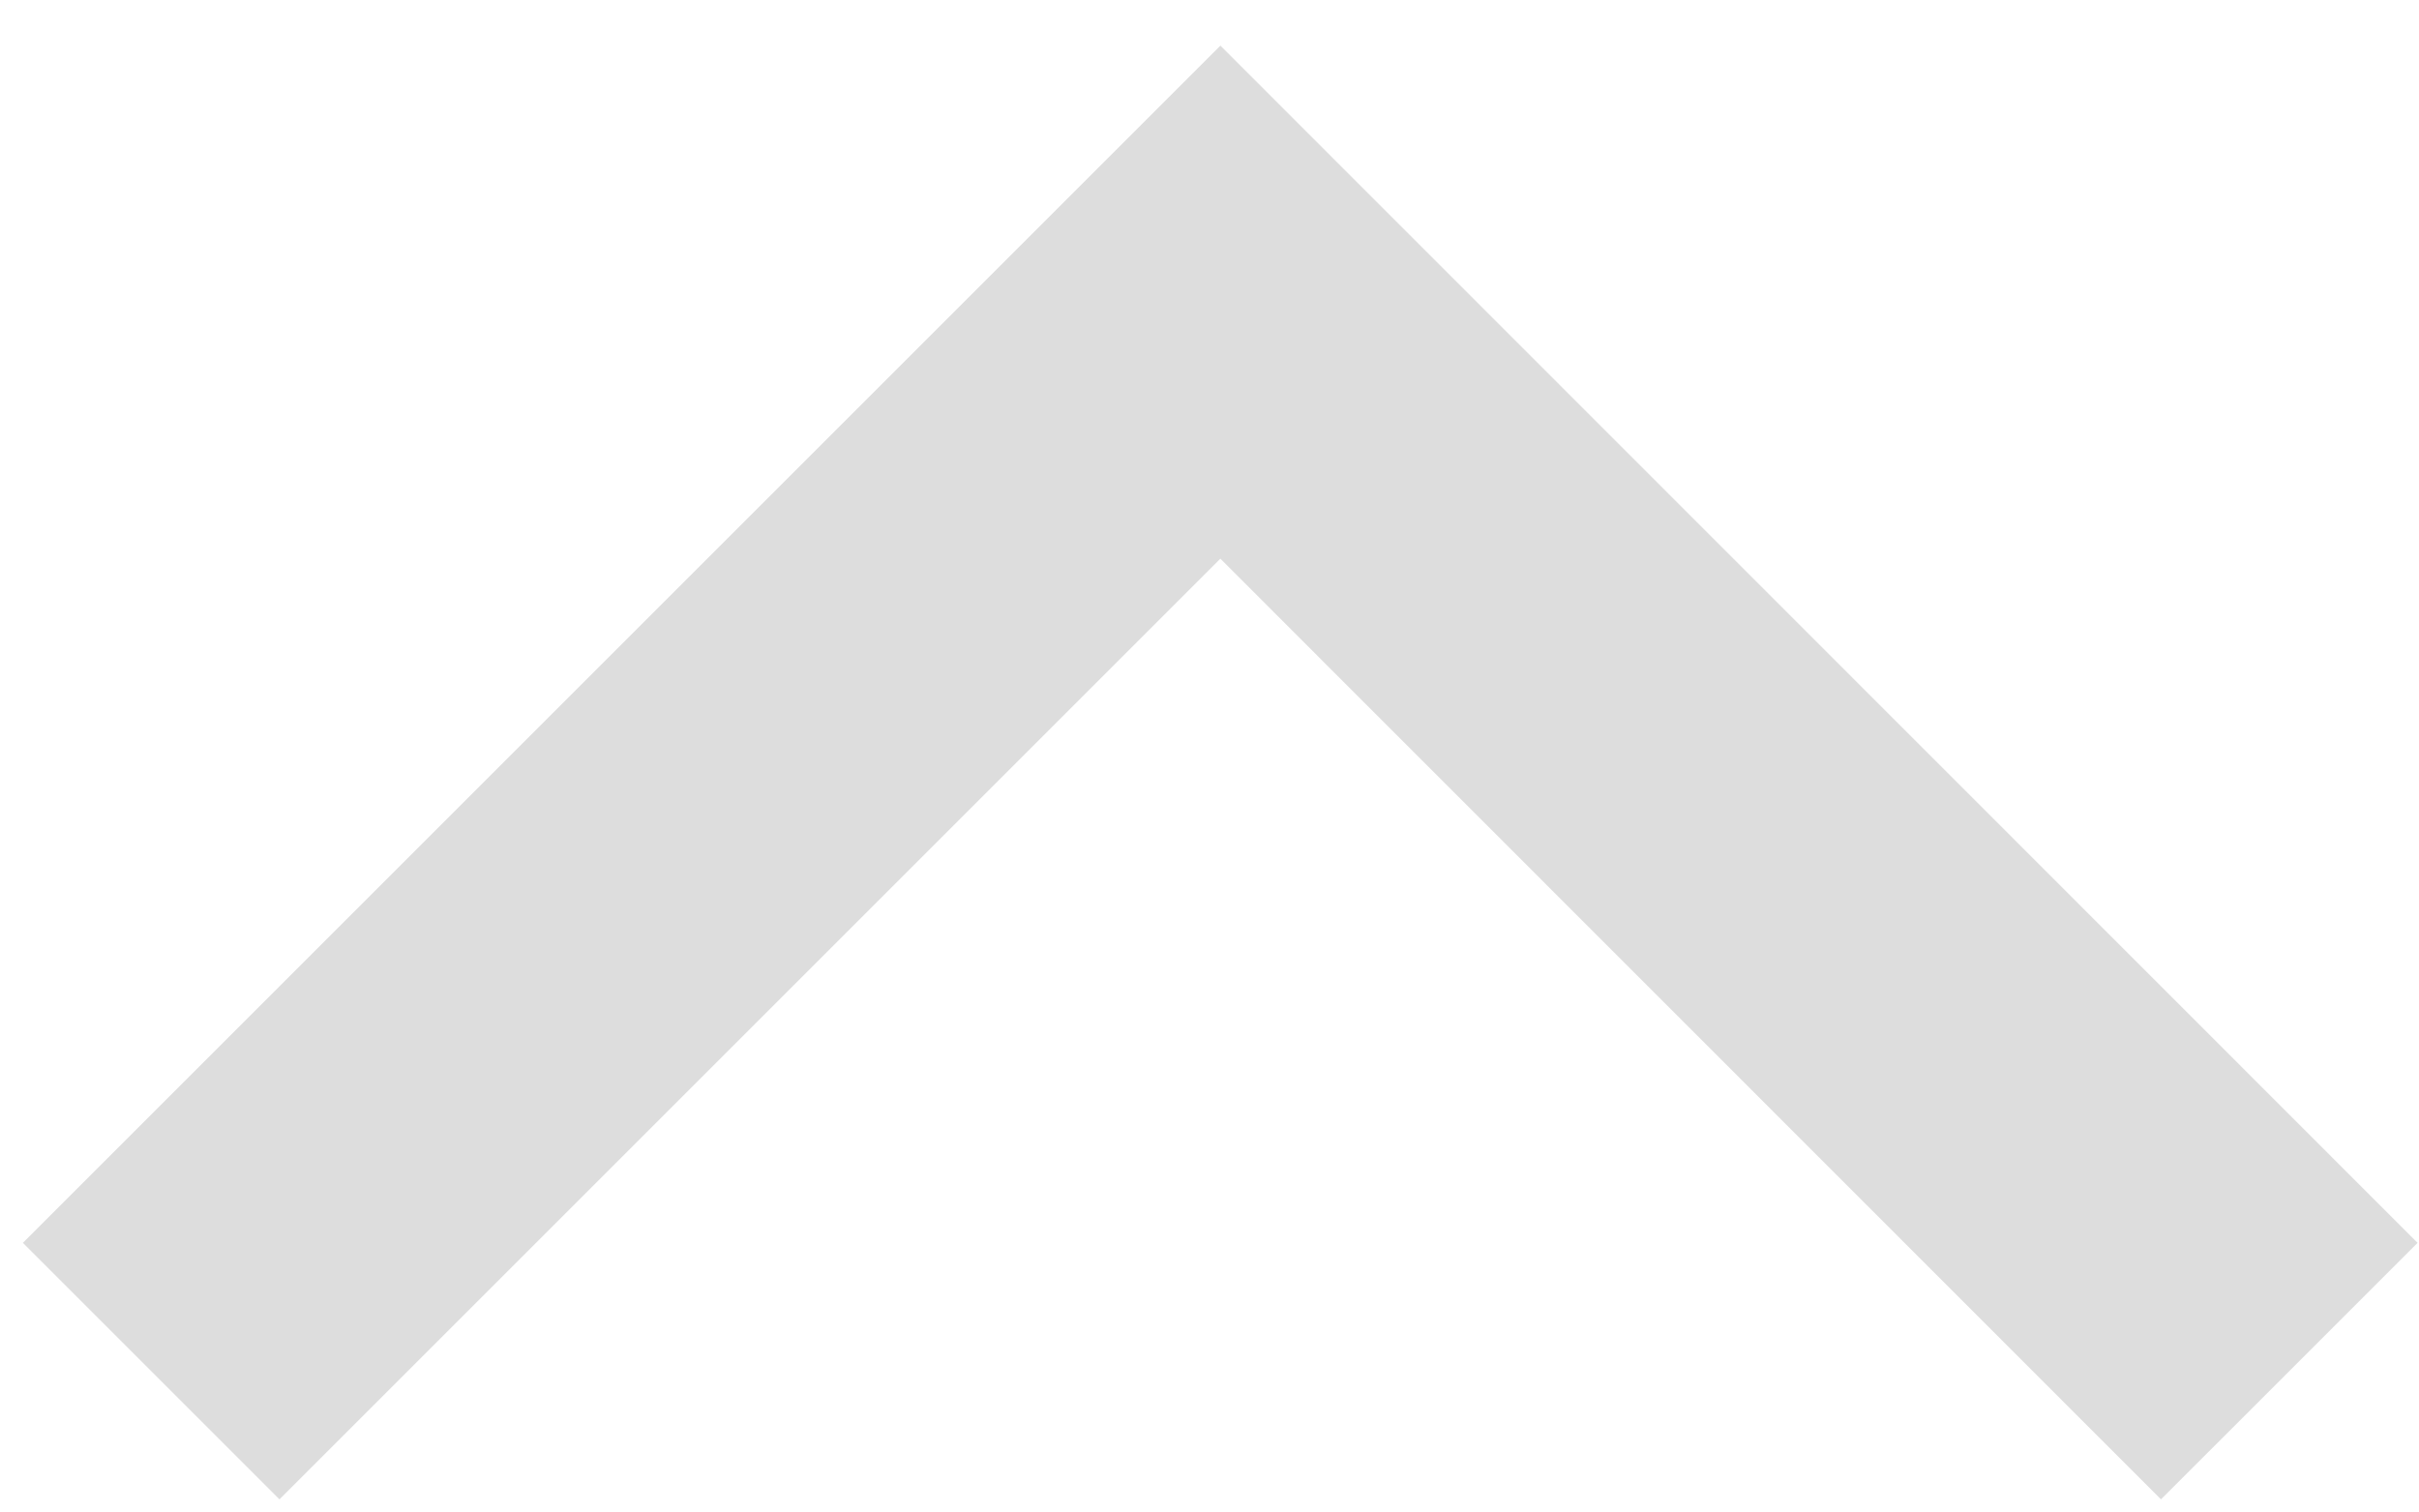
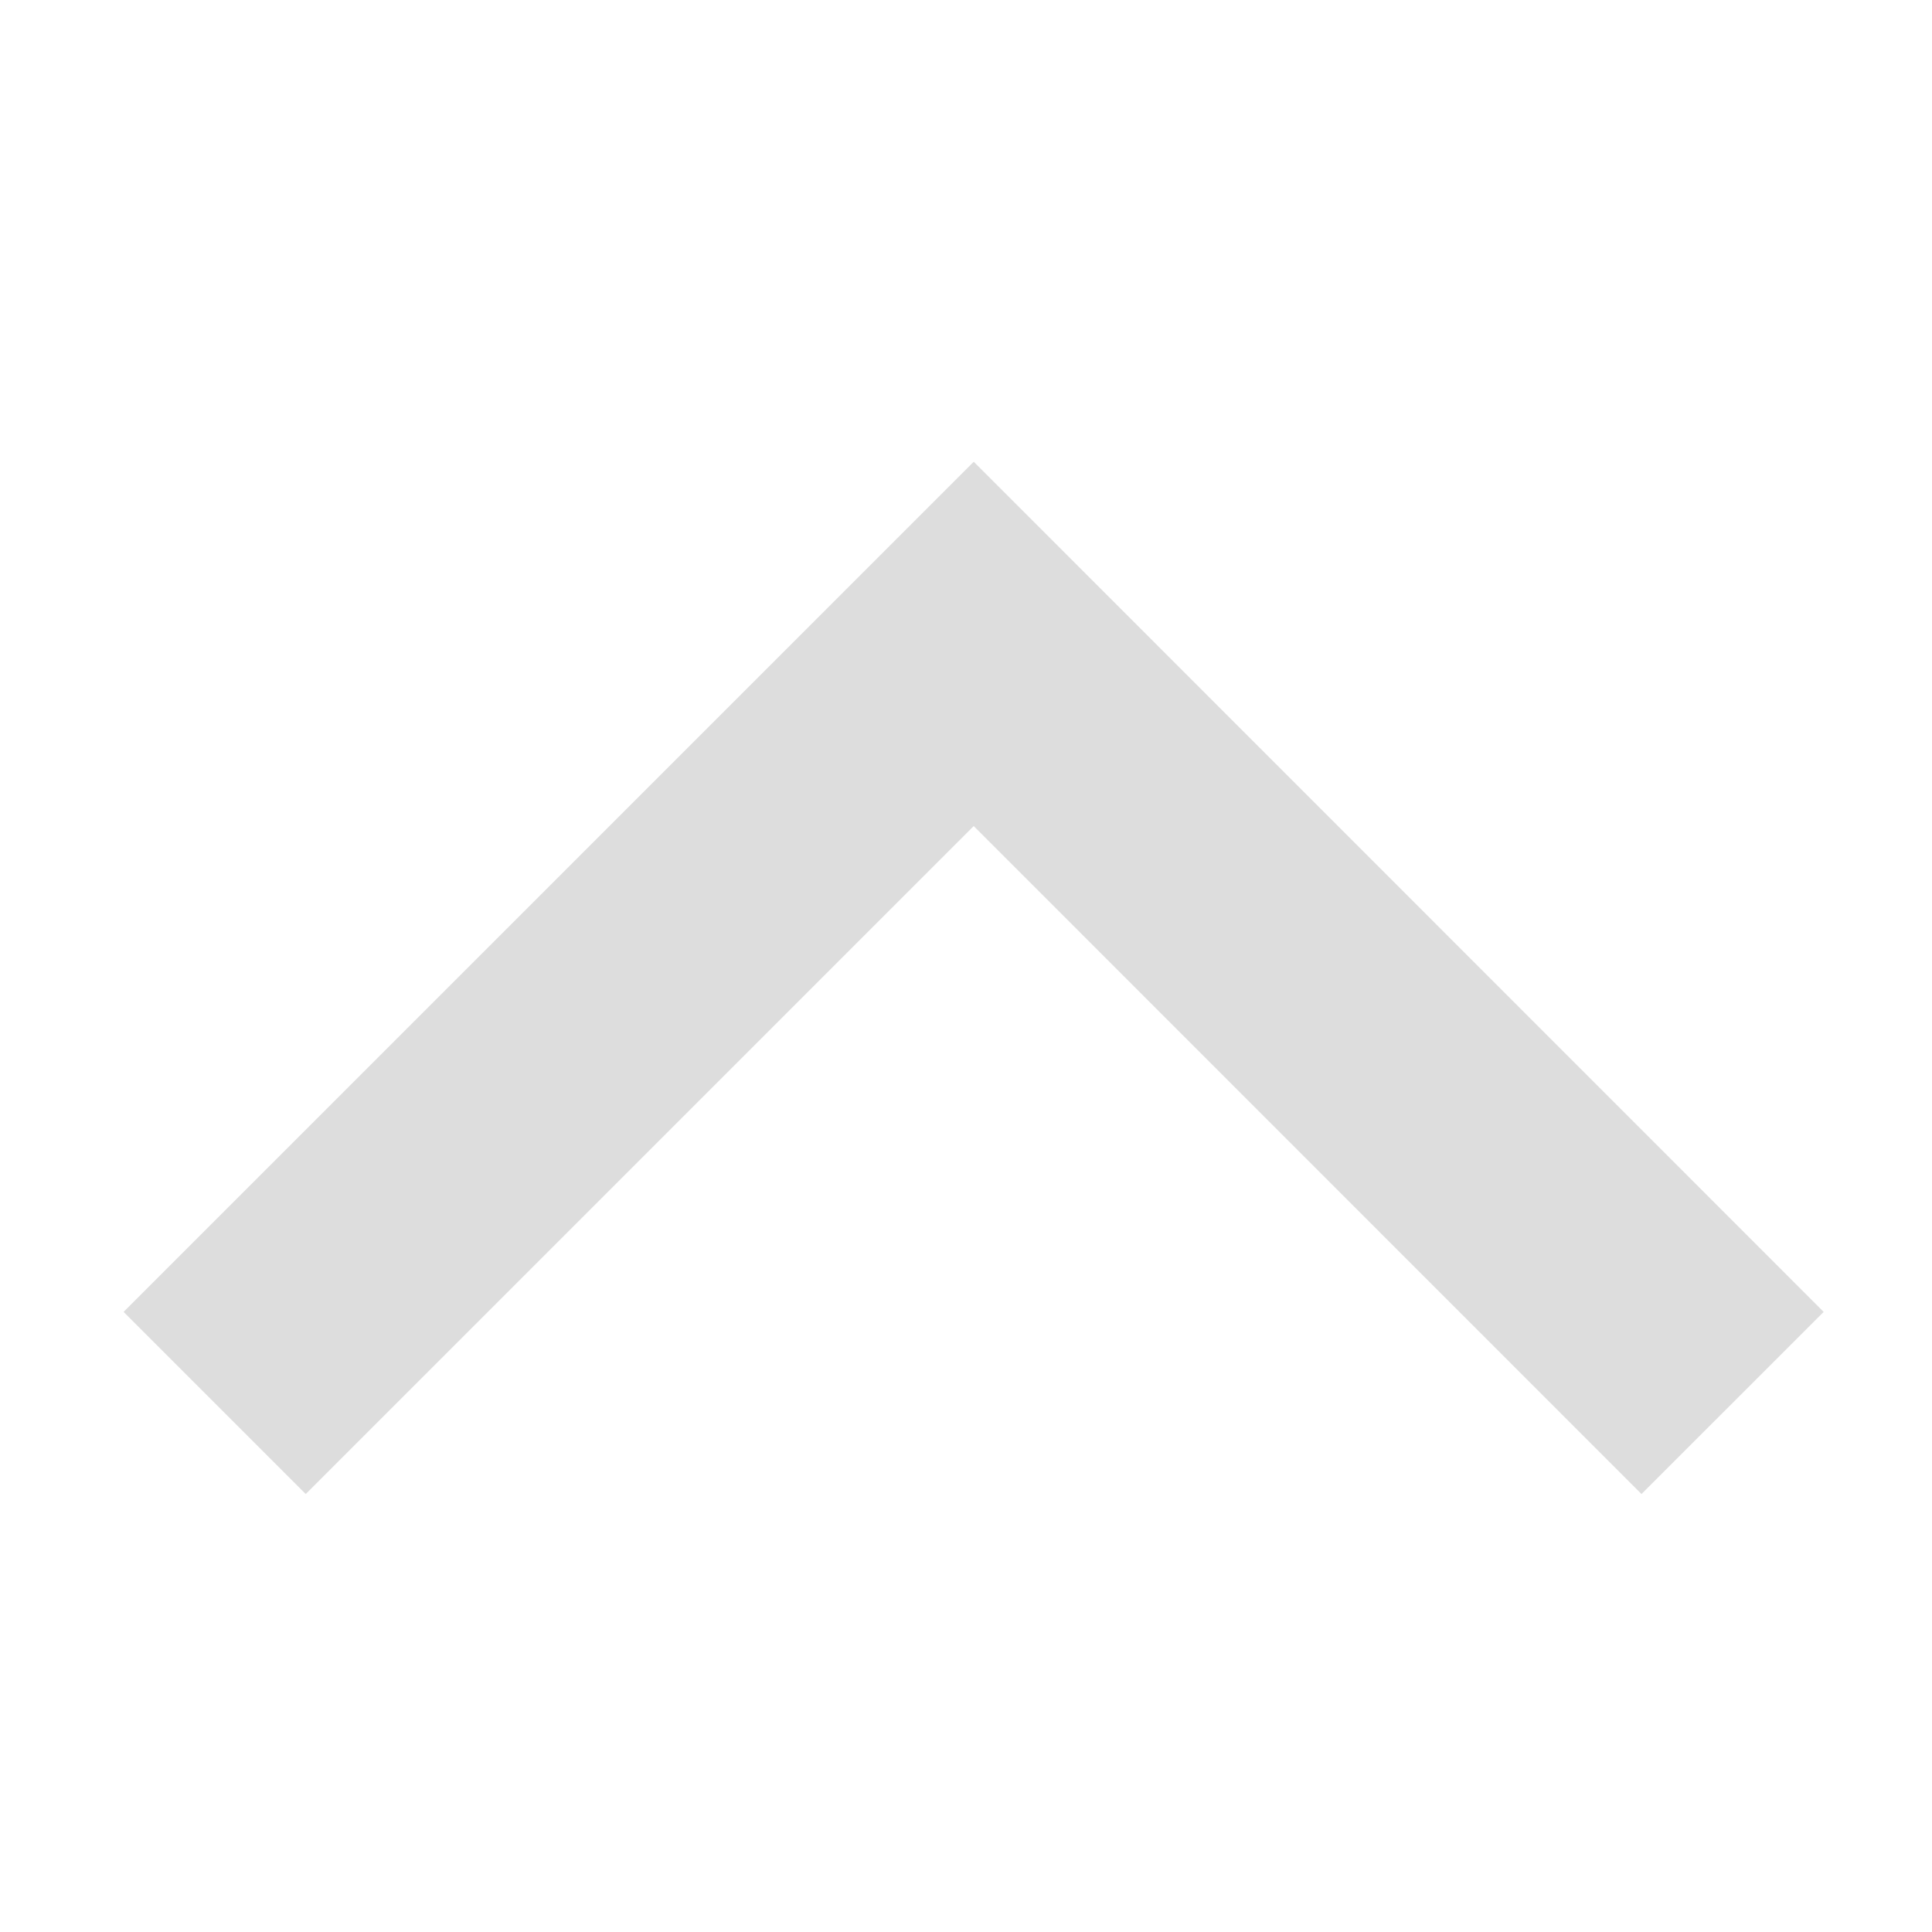
- <svg xmlns="http://www.w3.org/2000/svg" width="8px" height="5px" viewBox="0 0 8 5" version="1.1">
+ <svg xmlns="http://www.w3.org/2000/svg" width="9px" height="9px" viewBox="0 0 9 9" version="1.1">
  <defs />
  <g id="箭头" stroke="none" stroke-width="1" fill="none" fill-rule="evenodd">
    <g id="up_normal" stroke-width="1.2" stroke="#DDDDDD">
-       <polyline id="down-copy-2" transform="translate(4.035534, 2.767767) scale(1, -1) translate(-4.035534, -2.767767) " points="7.571 1 4.036 4.536 0.5 1" />
+       <polyline id="down-copy-2" transform="translate(4.535534, 4.767767) scale(1, -1) translate(-4.535534, -4.767767) " points="8.071 3 4.536 6.536 1 3" />
    </g>
  </g>
</svg>
